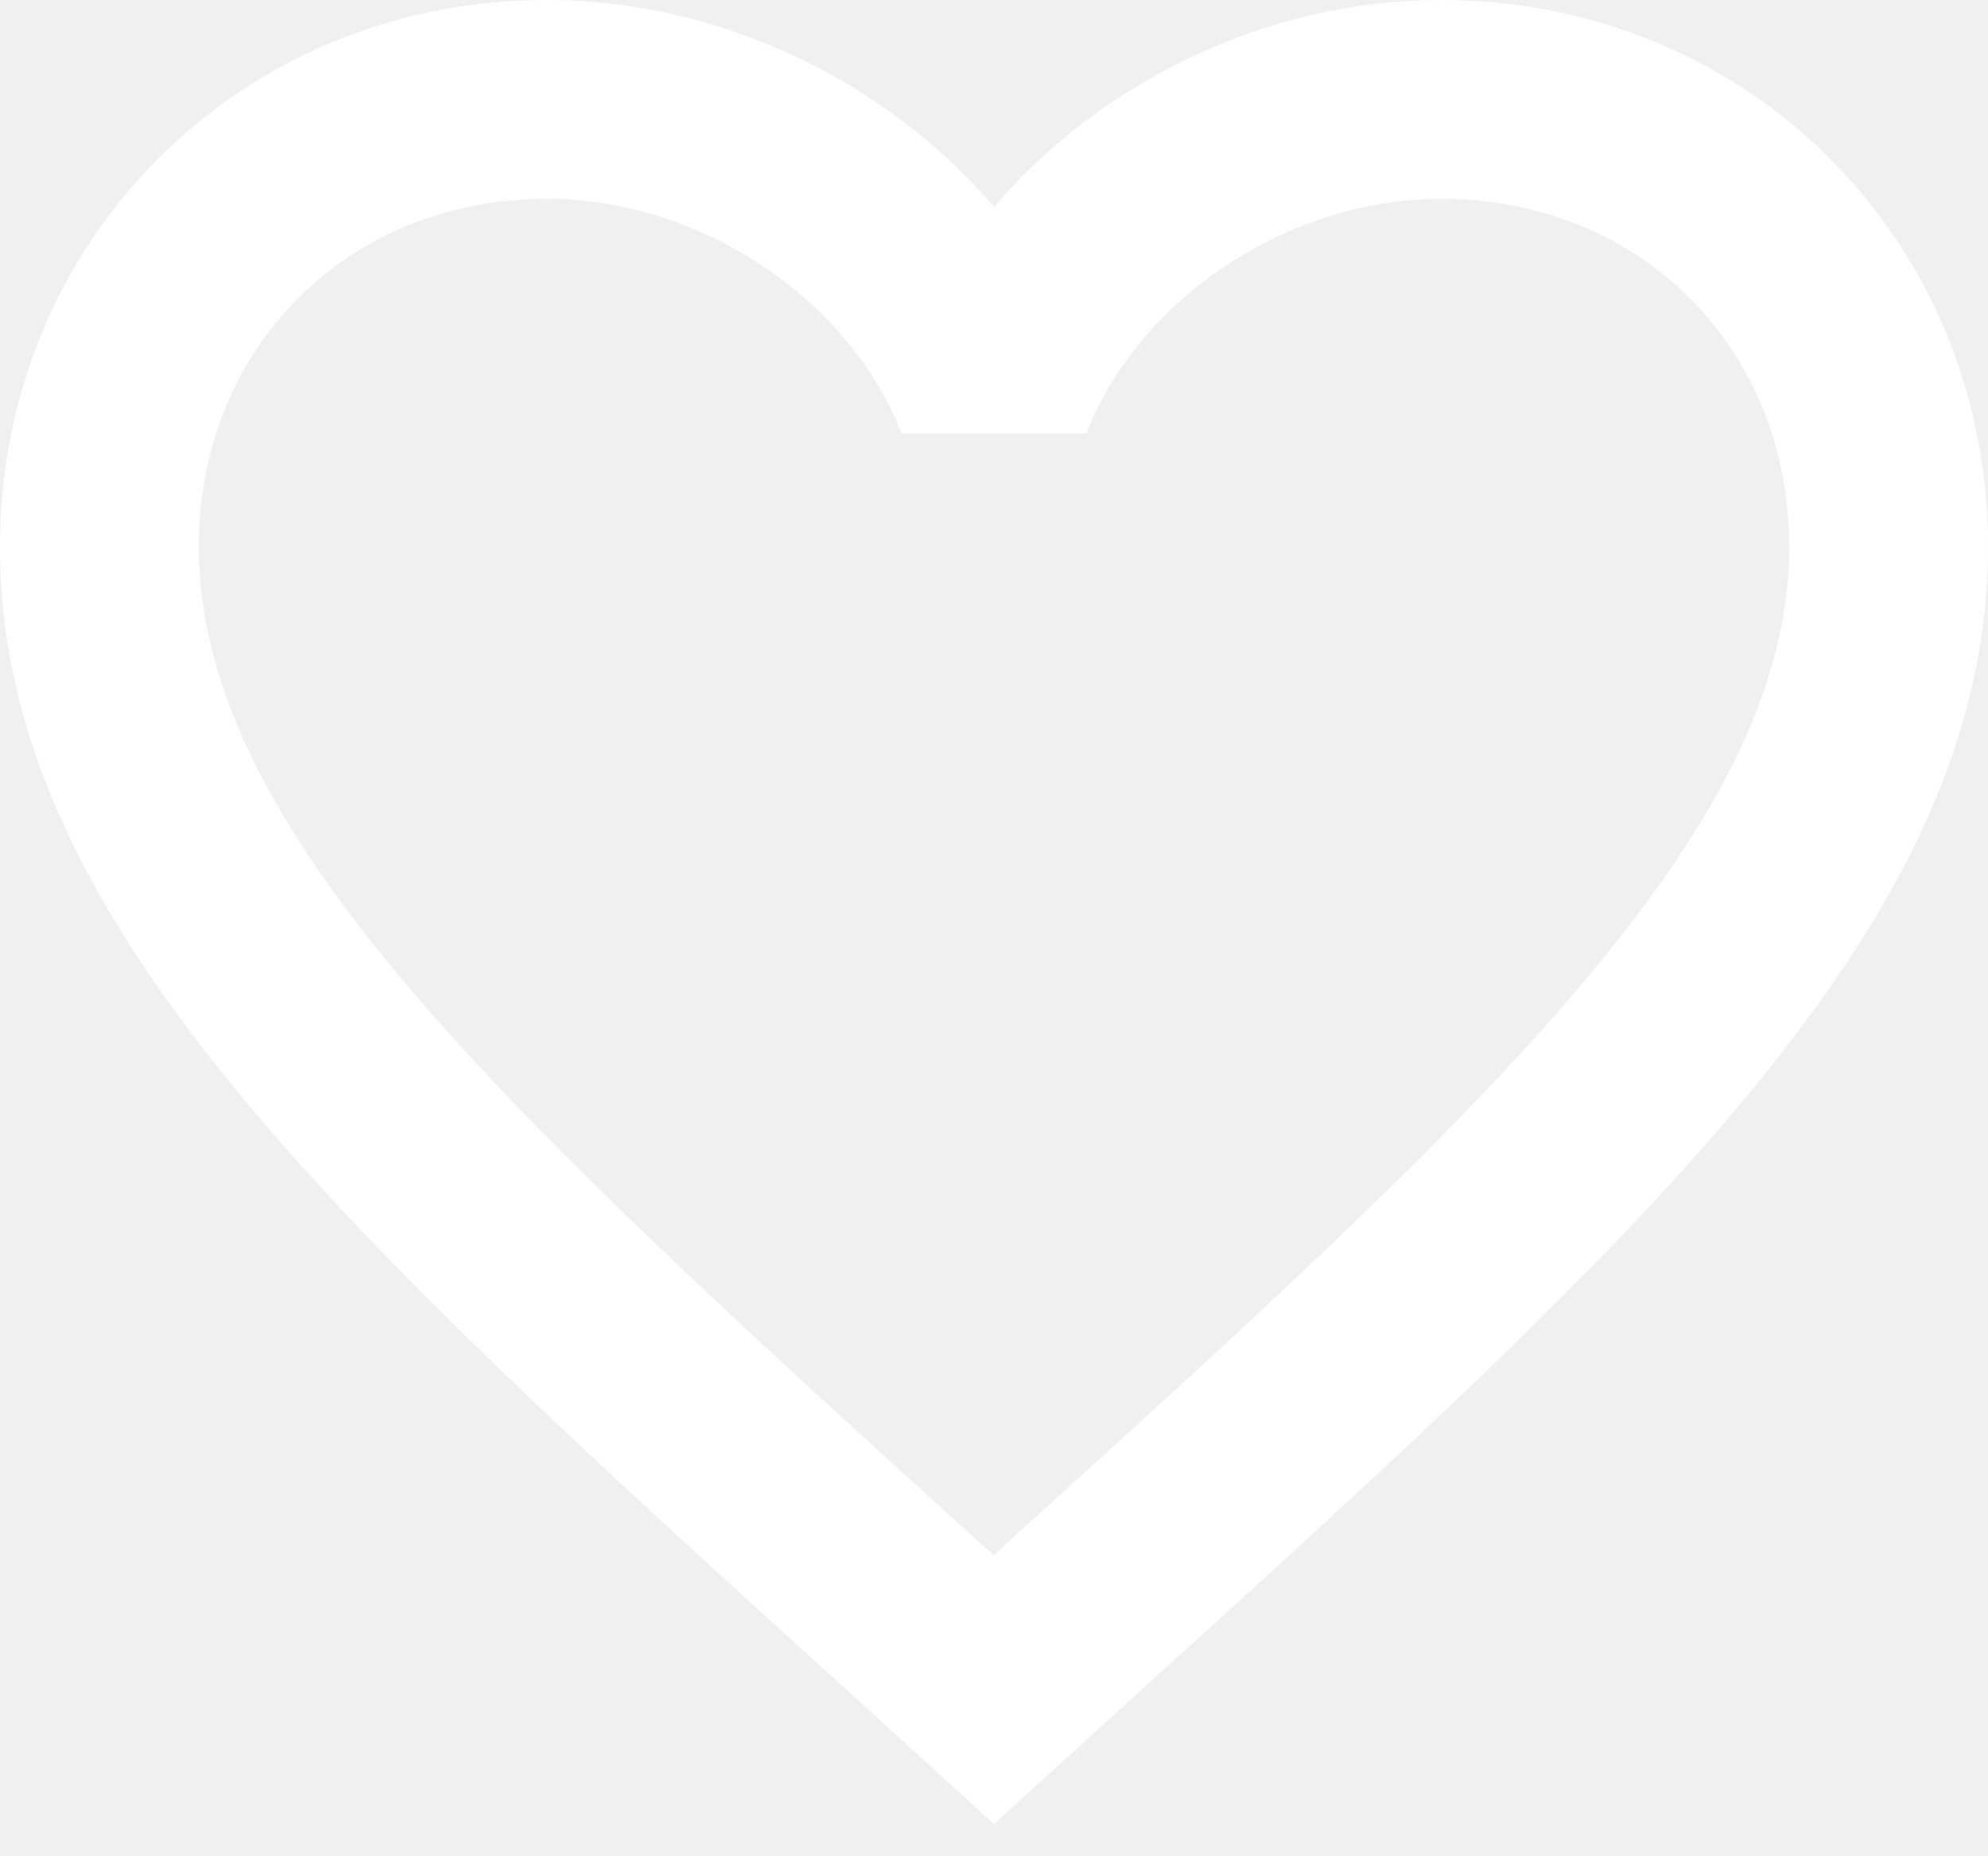
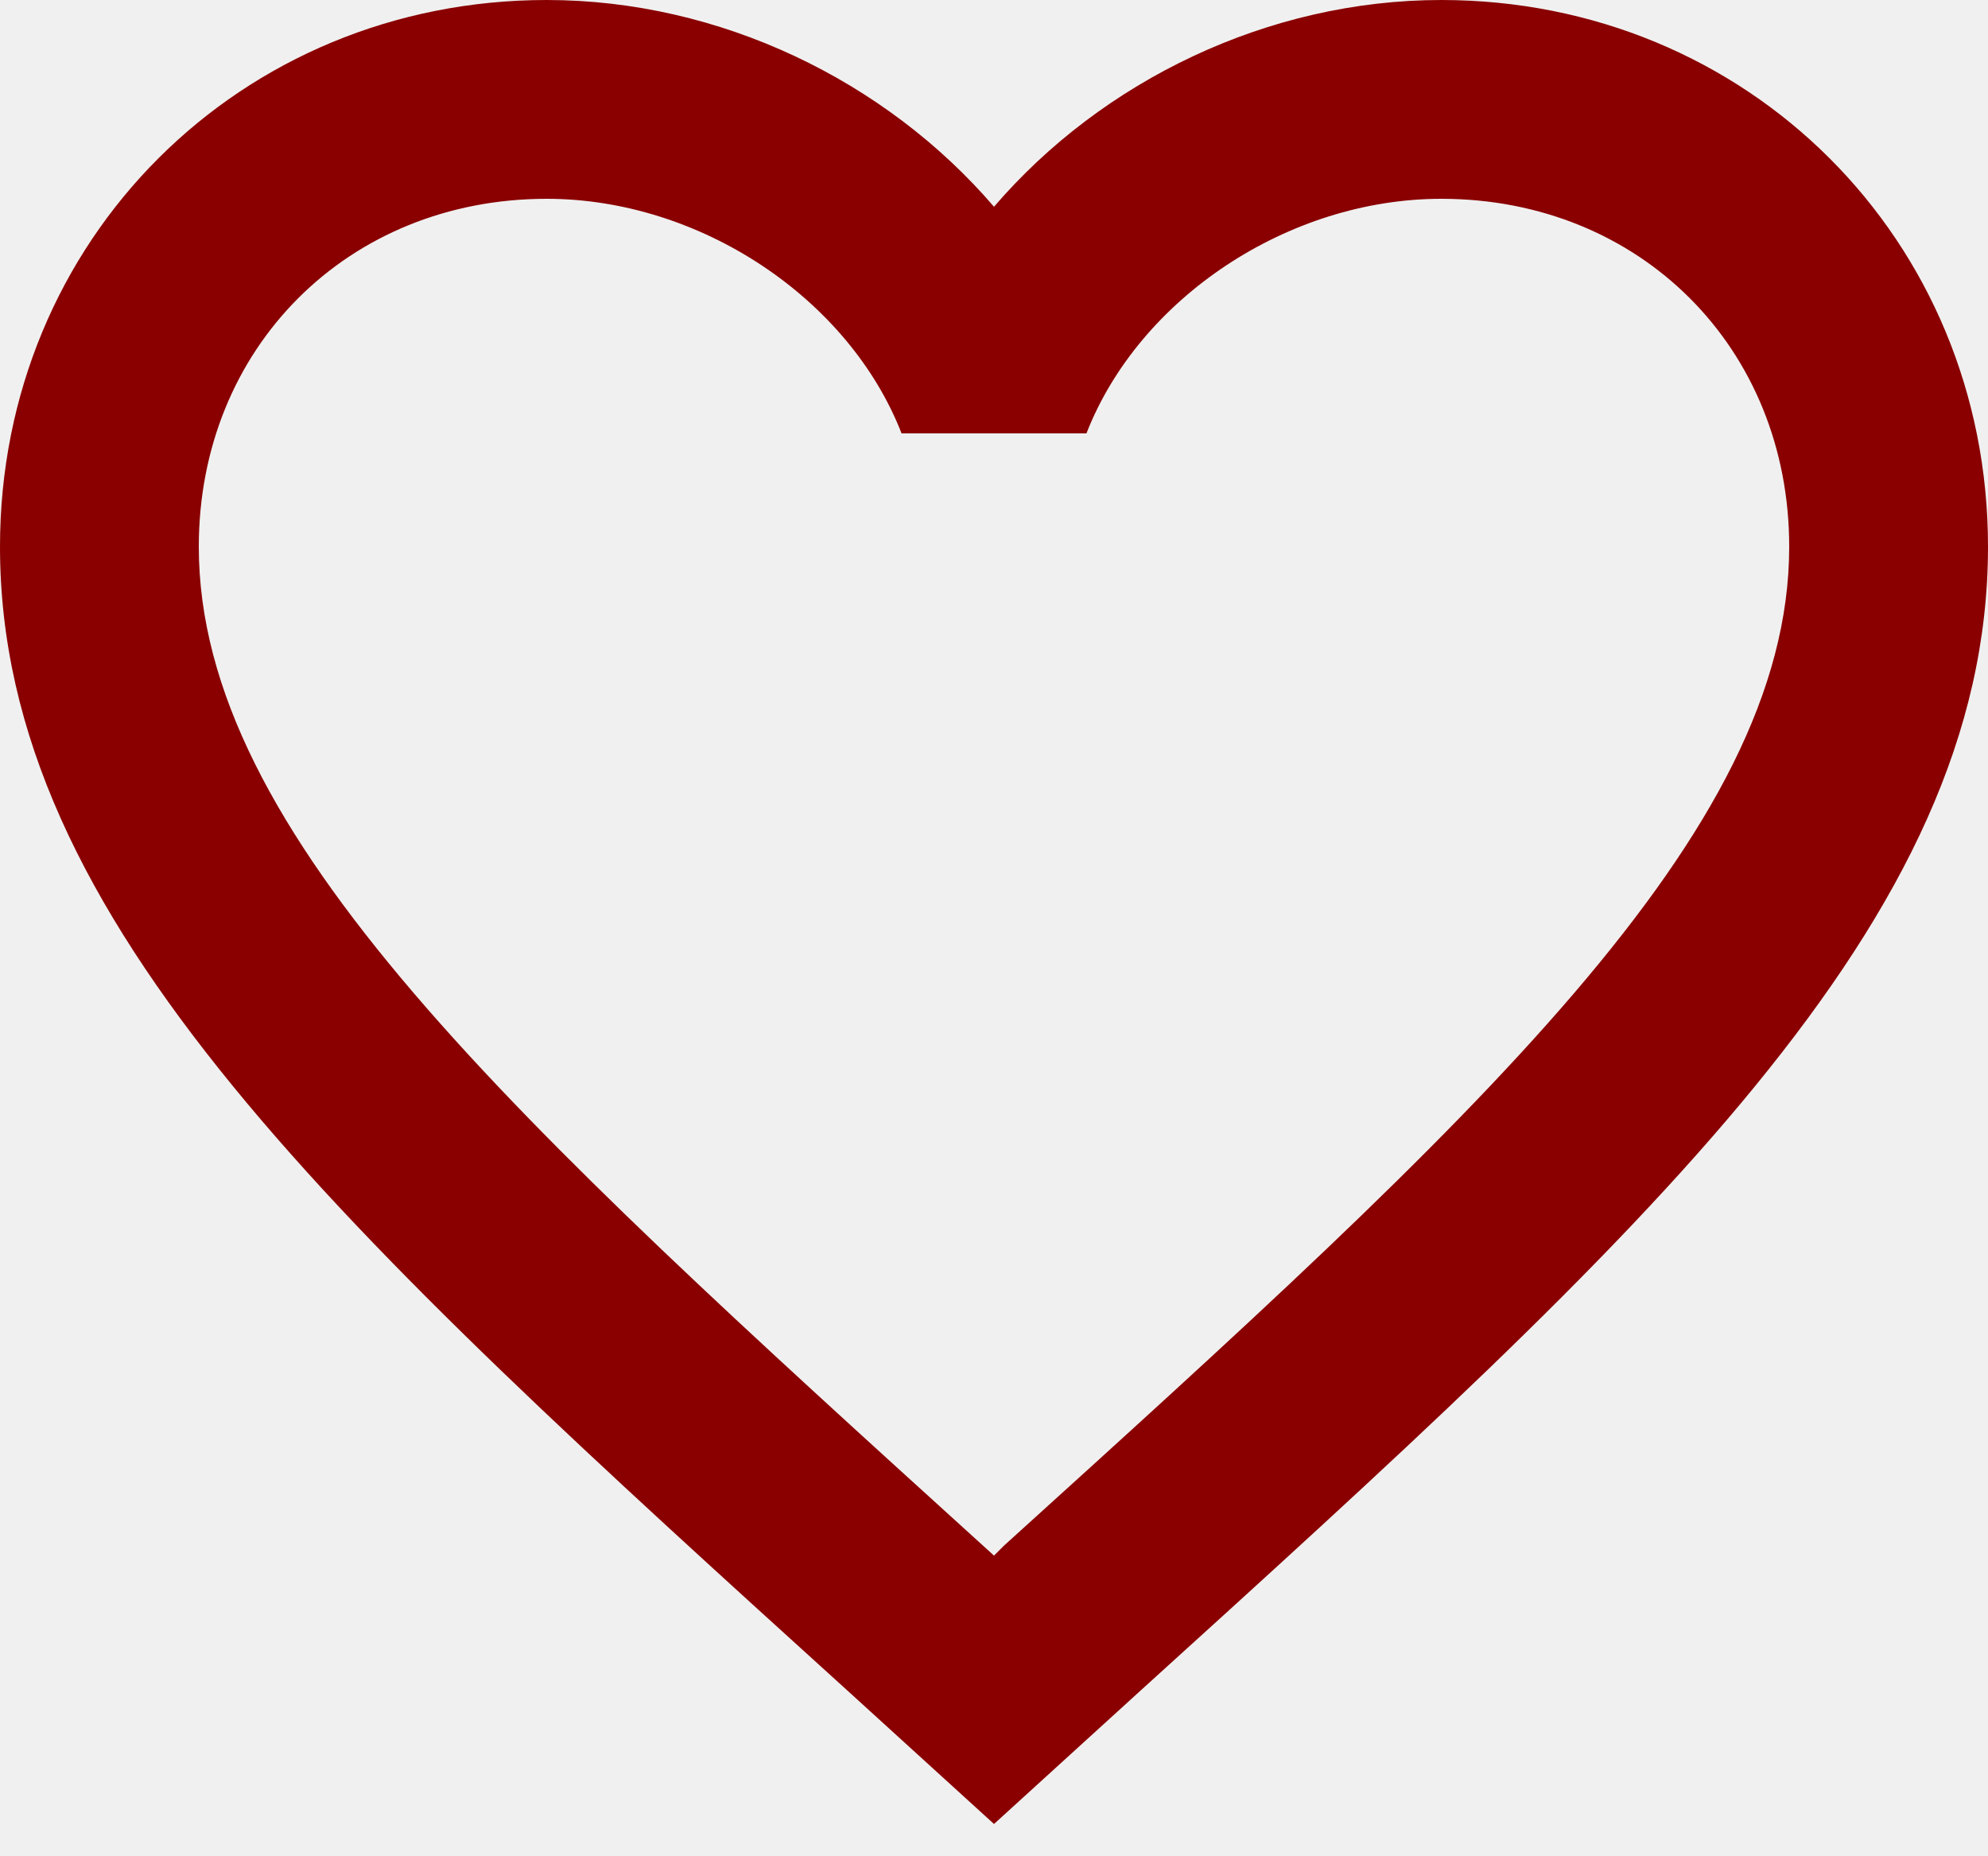
<svg xmlns="http://www.w3.org/2000/svg" width="30" height="28" viewBox="0 0 30 28" fill="none">
-   <path d="M15.15 23.325L15 23.475L14.835 23.325C7.71 16.86 3 12.585 3 8.25C3 5.25 5.25 3 8.25 3C10.56 3 12.81 4.5 13.605 6.54H16.395C17.19 4.5 19.44 3 21.75 3C24.75 3 27 5.25 27 8.25C27 12.585 22.29 16.86 15.15 23.325ZM21.75 0C19.14 0 16.635 1.215 15 3.12C13.365 1.215 10.86 0 8.25 0C3.63 0 0 3.615 0 8.25C0 13.905 5.1 18.54 12.825 25.545L15 27.525L17.175 25.545C24.9 18.54 30 13.905 30 8.25C30 3.615 26.37 0 21.75 0Z" fill="white" />
+   <path d="M15.15 23.325L15 23.475L14.835 23.325C7.71 16.86 3 12.585 3 8.25C3 5.25 5.25 3 8.25 3C10.56 3 12.81 4.5 13.605 6.54H16.395C17.19 4.5 19.44 3 21.75 3C24.75 3 27 5.25 27 8.25C27 12.585 22.29 16.86 15.15 23.325ZM21.75 0C19.14 0 16.635 1.215 15 3.12C13.365 1.215 10.86 0 8.25 0C3.63 0 0 3.615 0 8.25C0 13.905 5.1 18.54 12.825 25.545L15 27.525L17.175 25.545C24.9 18.54 30 13.905 30 8.25C30 3.615 26.37 0 21.75 0Z" fill="#8A0000" />
</svg>
